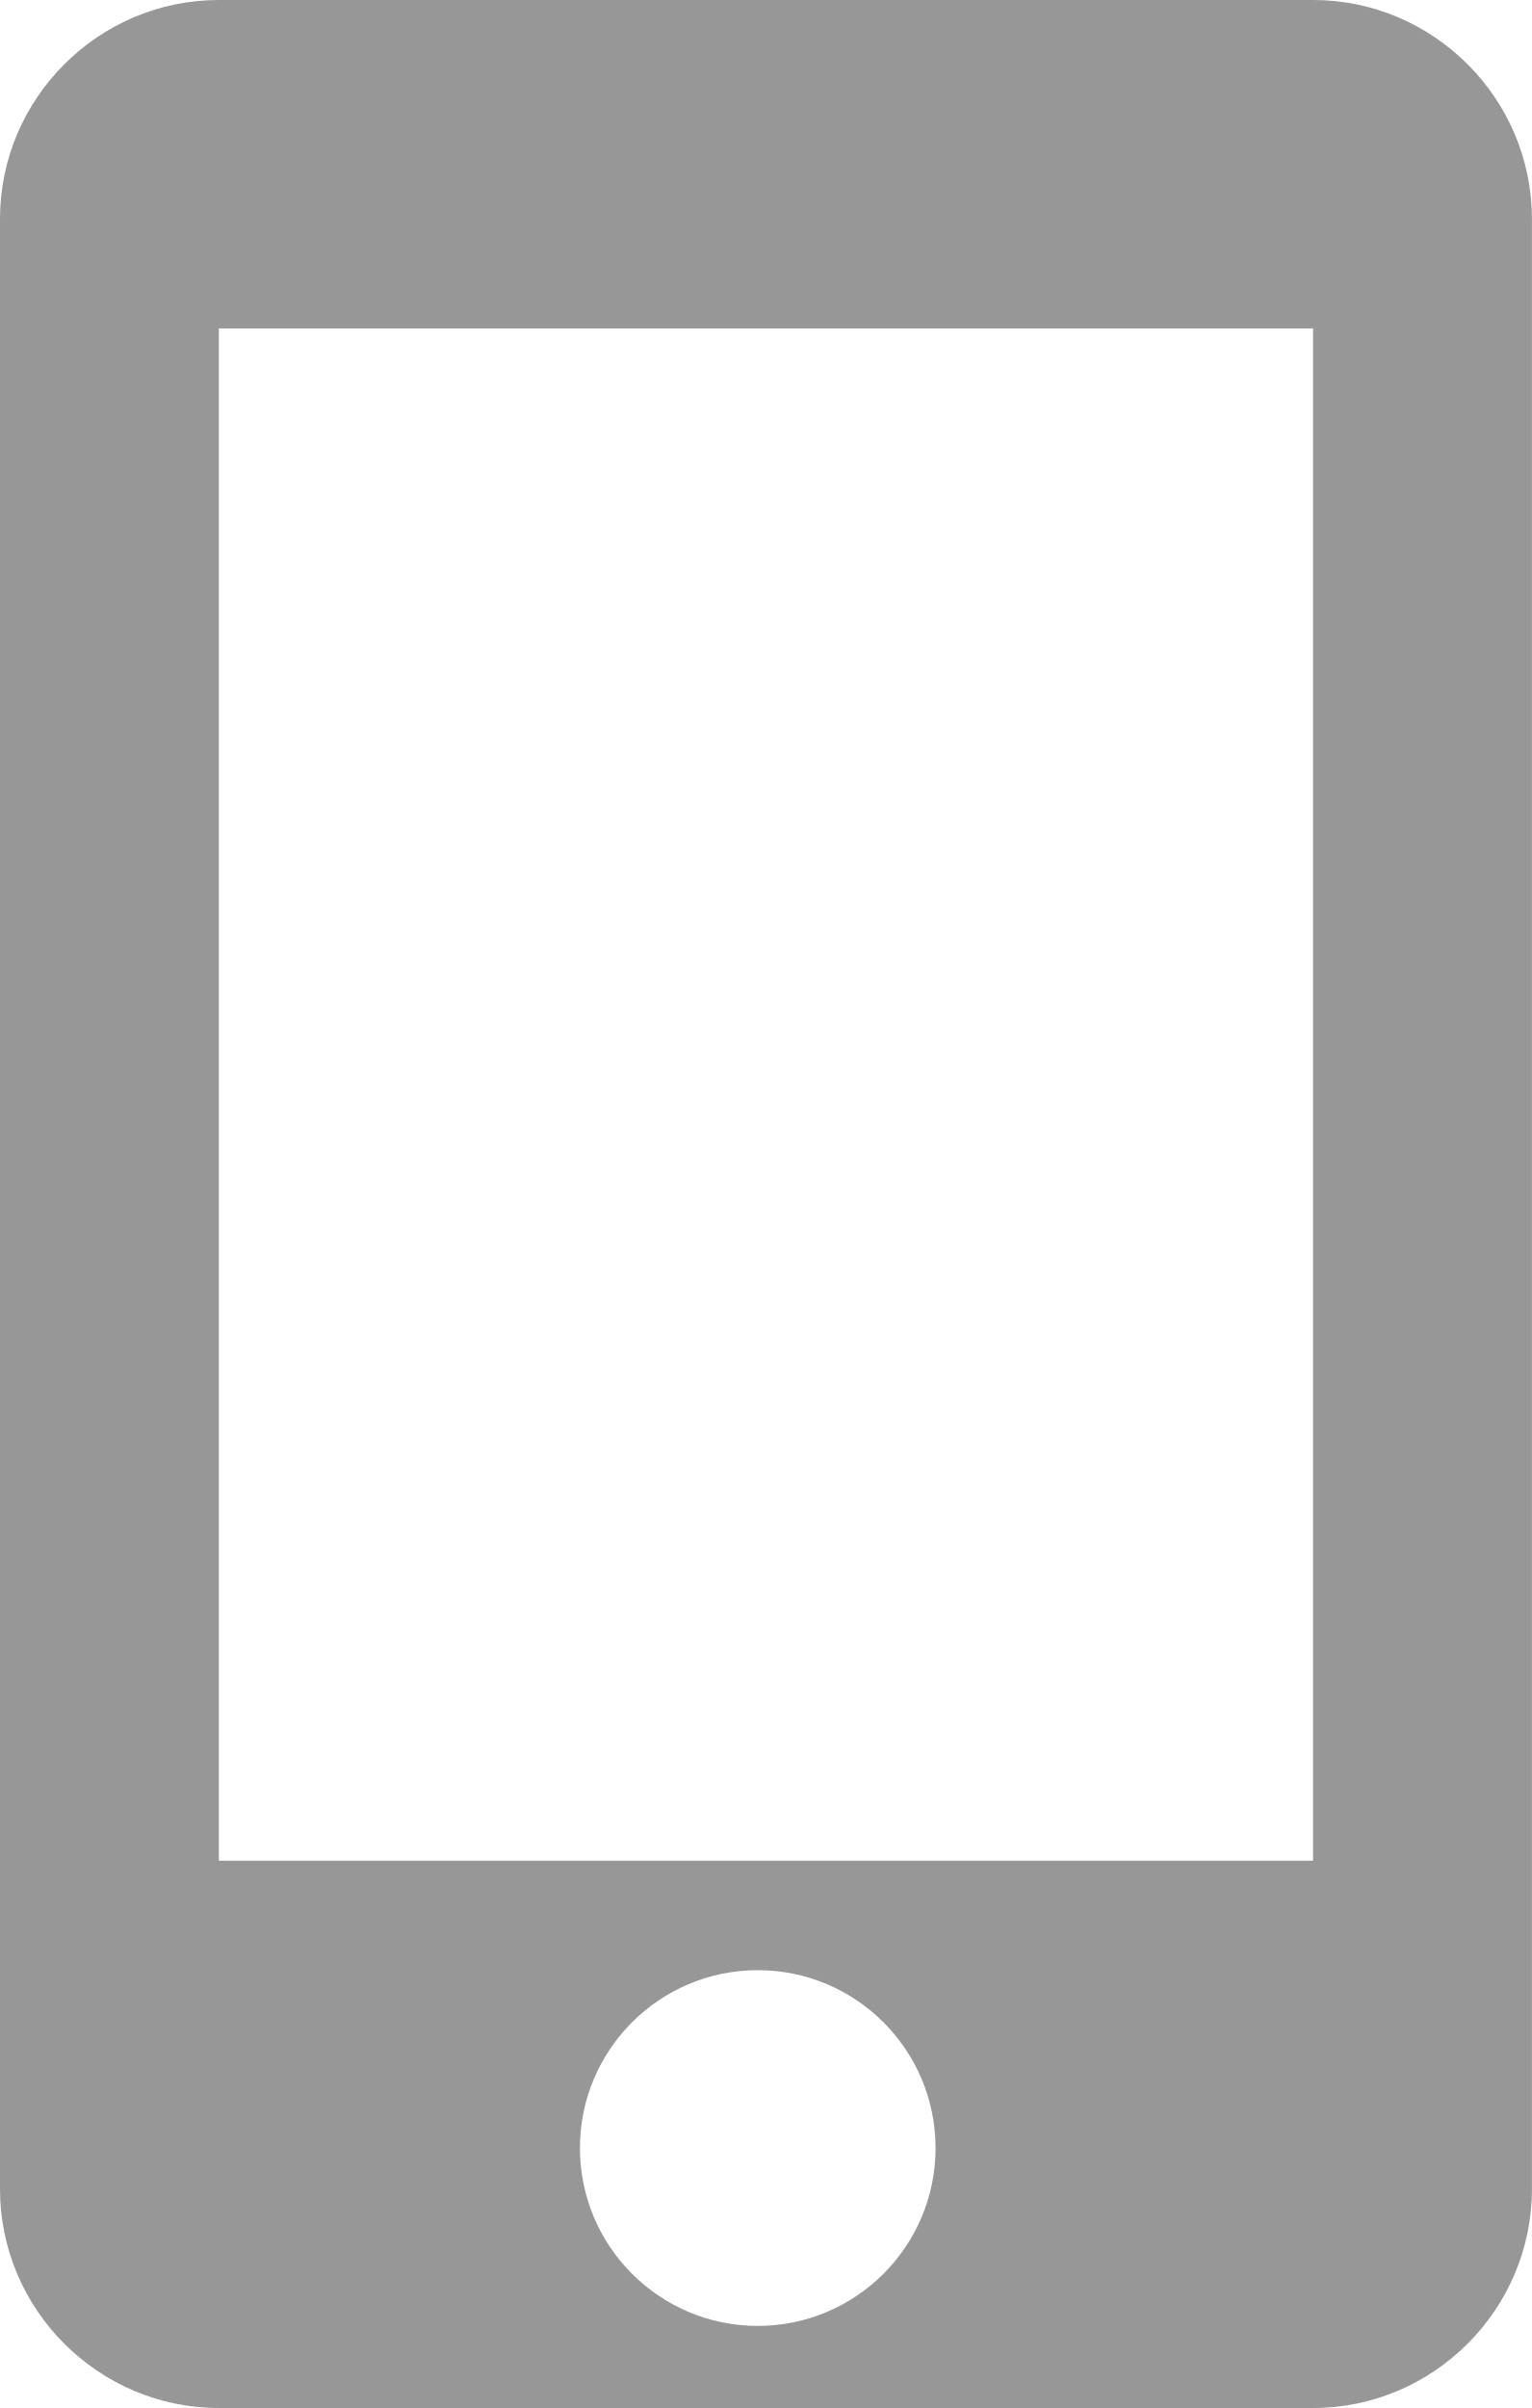
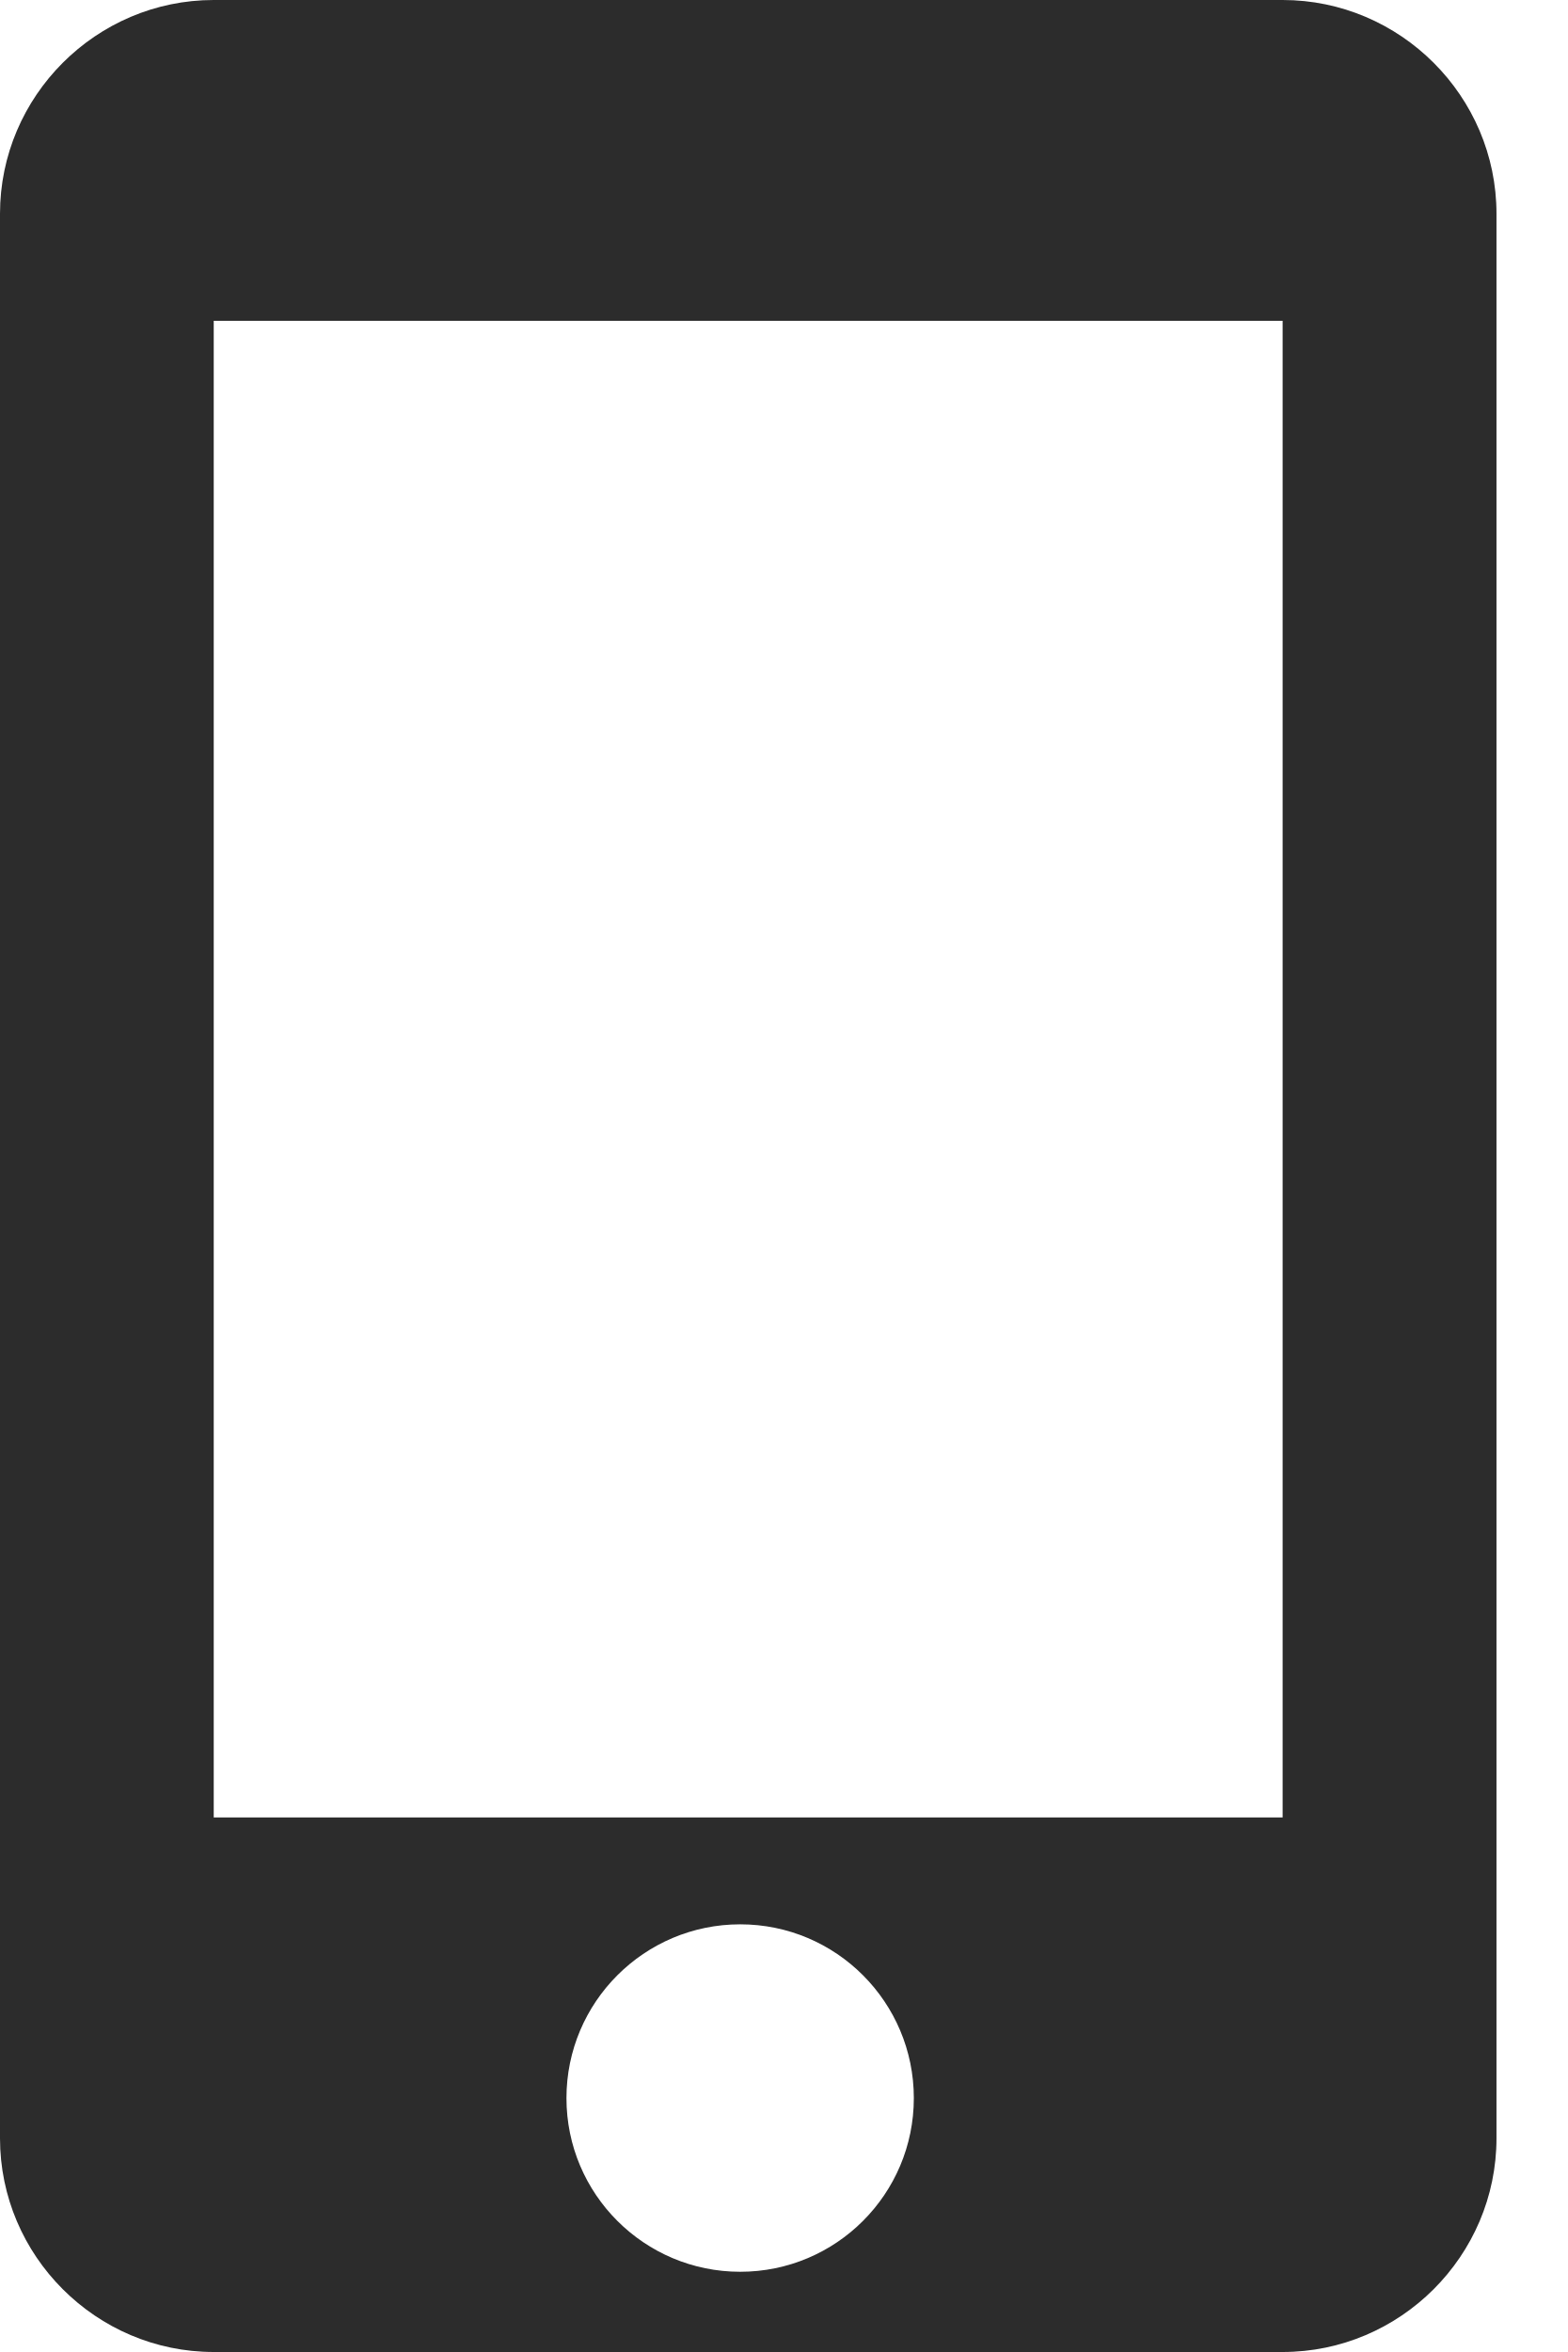
- <svg xmlns="http://www.w3.org/2000/svg" width="14px" height="22px" viewBox="0 0 14 22" version="1.1">
-   <defs />
+ <svg xmlns="http://www.w3.org/2000/svg" width="12px" height="18px" viewBox="0 0 12 18" version="1.1">
  <g id="Page-1" stroke="none" stroke-width="1" fill="none" fill-rule="evenodd">
-     <g id="phone-2" fill="#979797">
-       <g id="Shape">
-         <path d="M12,0 L2,0 C0.9,0 0,0.9 0,2 L0,20 C0,21.1 0.9,22 2,22 L12,22 C13.1,22 14,21.1 14,20 L14,2 C14,0.9 13.1,0 12,0 L12,0 Z M12,17 L2,17 L2,3 L12,3 L12,17 Z M6.925,21.25 C6.028,21.25 5.3,20.522 5.3,19.625 C5.3,18.728 6.028,18 6.925,18 C7.822,18 8.55,18.728 8.55,19.625 C8.55,20.522 7.822,21.25 6.925,21.25 Z" />
+     <g id="Artboard" transform="translate(-561, -23)" fill="#2C2C2C">
+       <g id="mobile-phone" transform="translate(561, 23)">
+         <path d="M9.818,0 L1.636,0 C0.736,0 0,0.736 0,1.636 L0,16.364 C0,17.264 0.736,18 1.636,18 L9.818,18 C10.718,18 11.455,17.264 11.455,16.364 L11.455,1.636 C11.455,0.736 10.718,0 9.818,0 L9.818,0 Z M5.666,14.727 C6.4,14.727 6.995,15.323 6.995,16.057 C6.995,16.791 6.4,17.386 5.666,17.386 C4.932,17.386 4.336,16.791 4.336,16.057 C4.336,15.323 4.932,14.727 5.666,14.727 Z M9.818,2.455 L9.818,13.909 L1.636,13.909 L1.636,2.455 L9.818,2.455 Z" id="color" />
      </g>
    </g>
  </g>
</svg>
